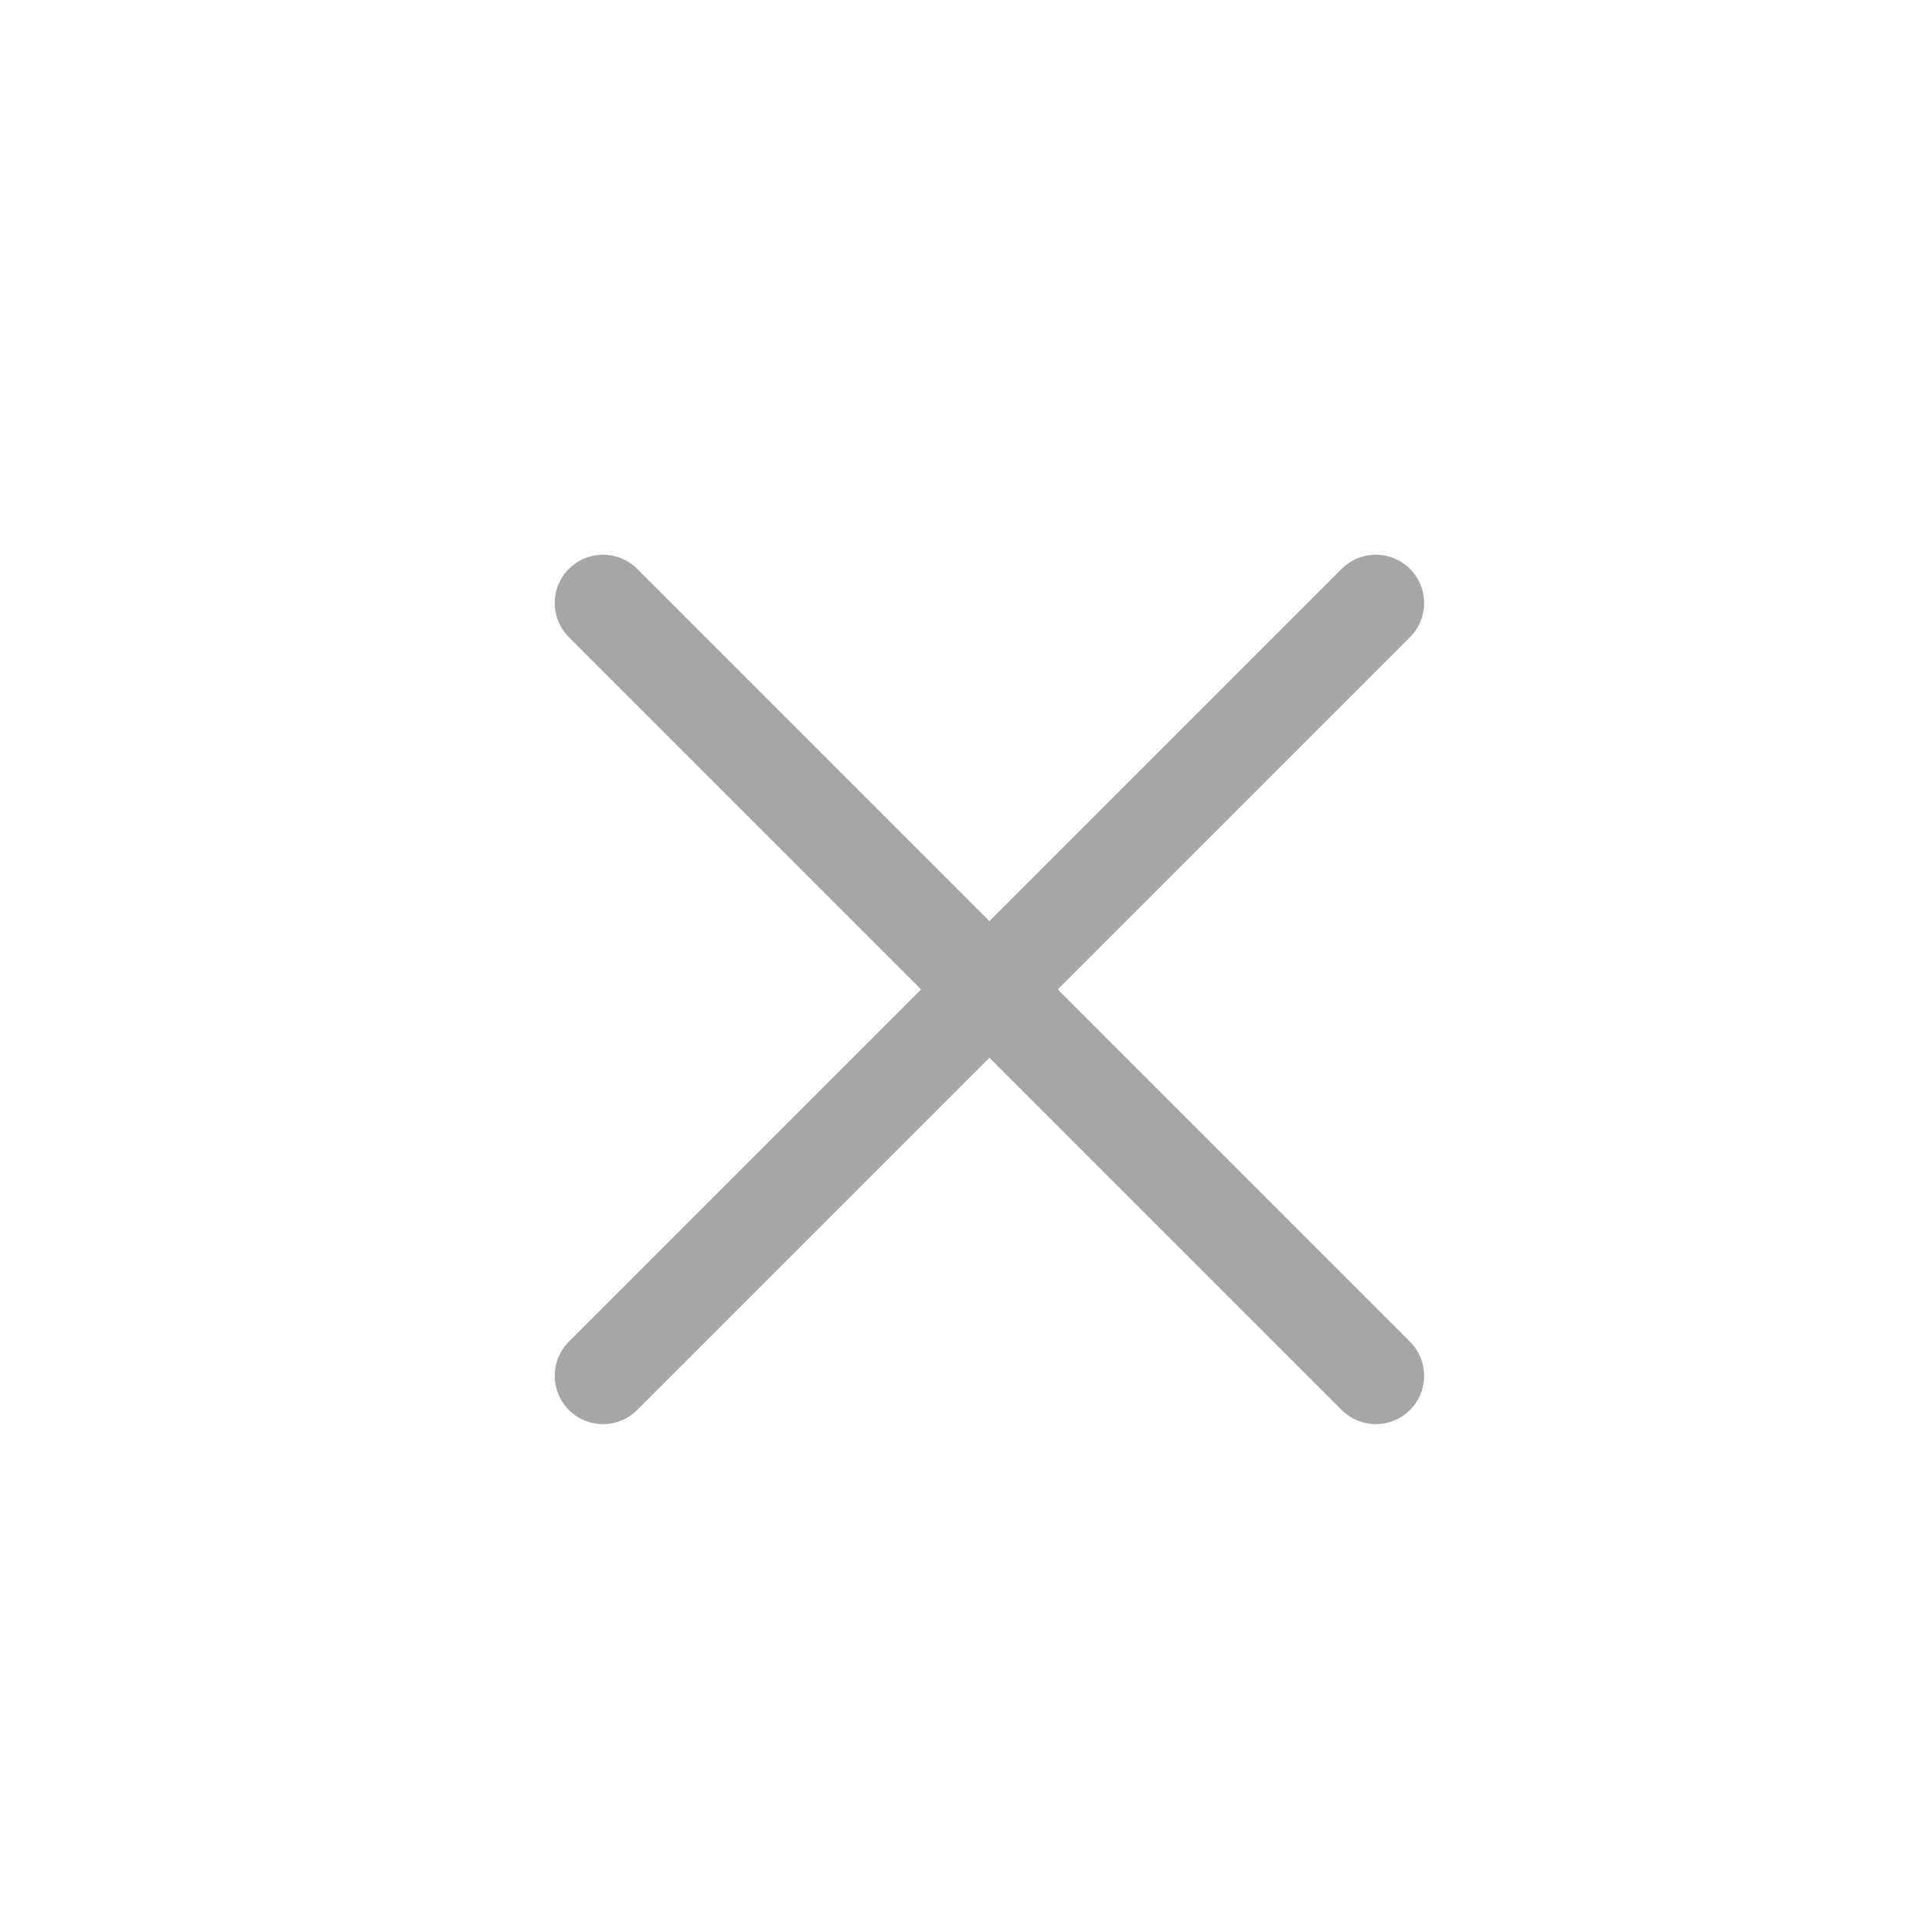
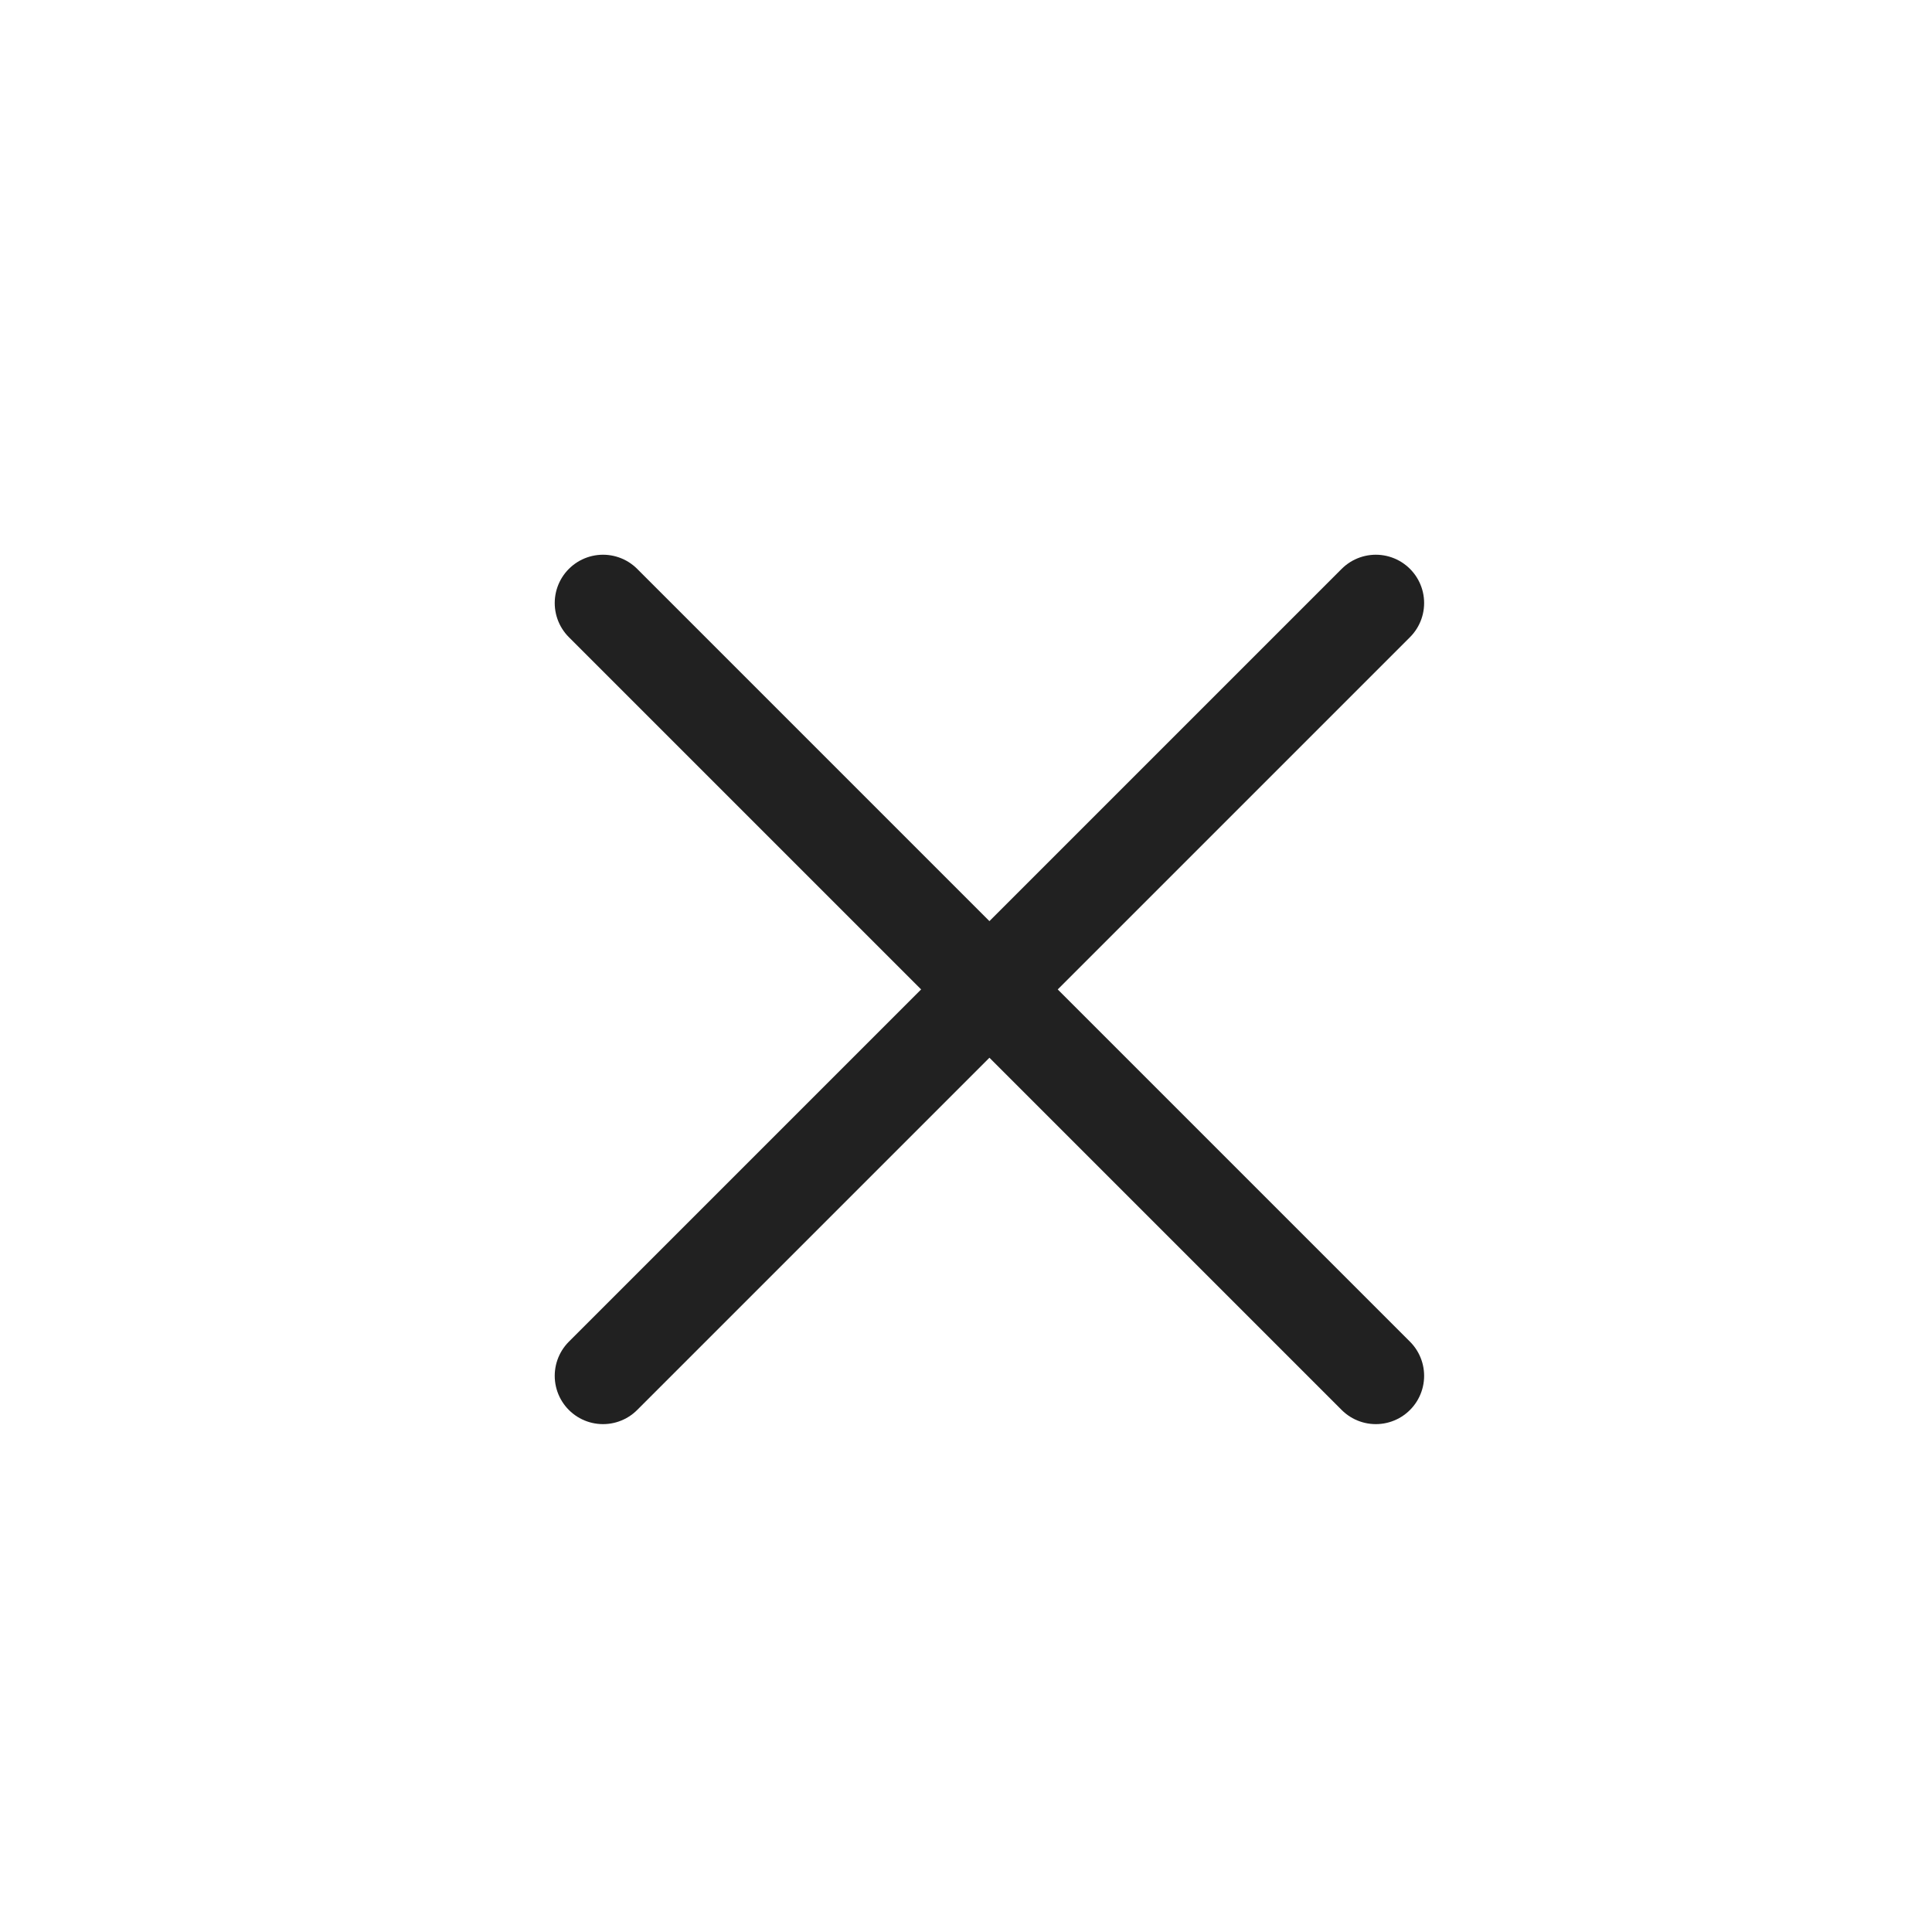
<svg xmlns="http://www.w3.org/2000/svg" width="40" height="40" viewBox="0 0 40 40" fill="none">
-   <g opacity="0.4">
-     <path d="M12.485 28.485L28.485 12.485" stroke="#212121" stroke-width="2" stroke-linecap="round" />
-     <path d="M28.485 28.485L12.485 12.485" stroke="#212121" stroke-width="2" stroke-linecap="round" />
-   </g>
+   <path d="M12.485 28.485L28.485 12.485" stroke="#212121" stroke-width="2" stroke-linecap="round" />
+   <path d="M28.485 28.485L12.485 12.485" stroke="#212121" stroke-width="2" stroke-linecap="round" />
</svg>
